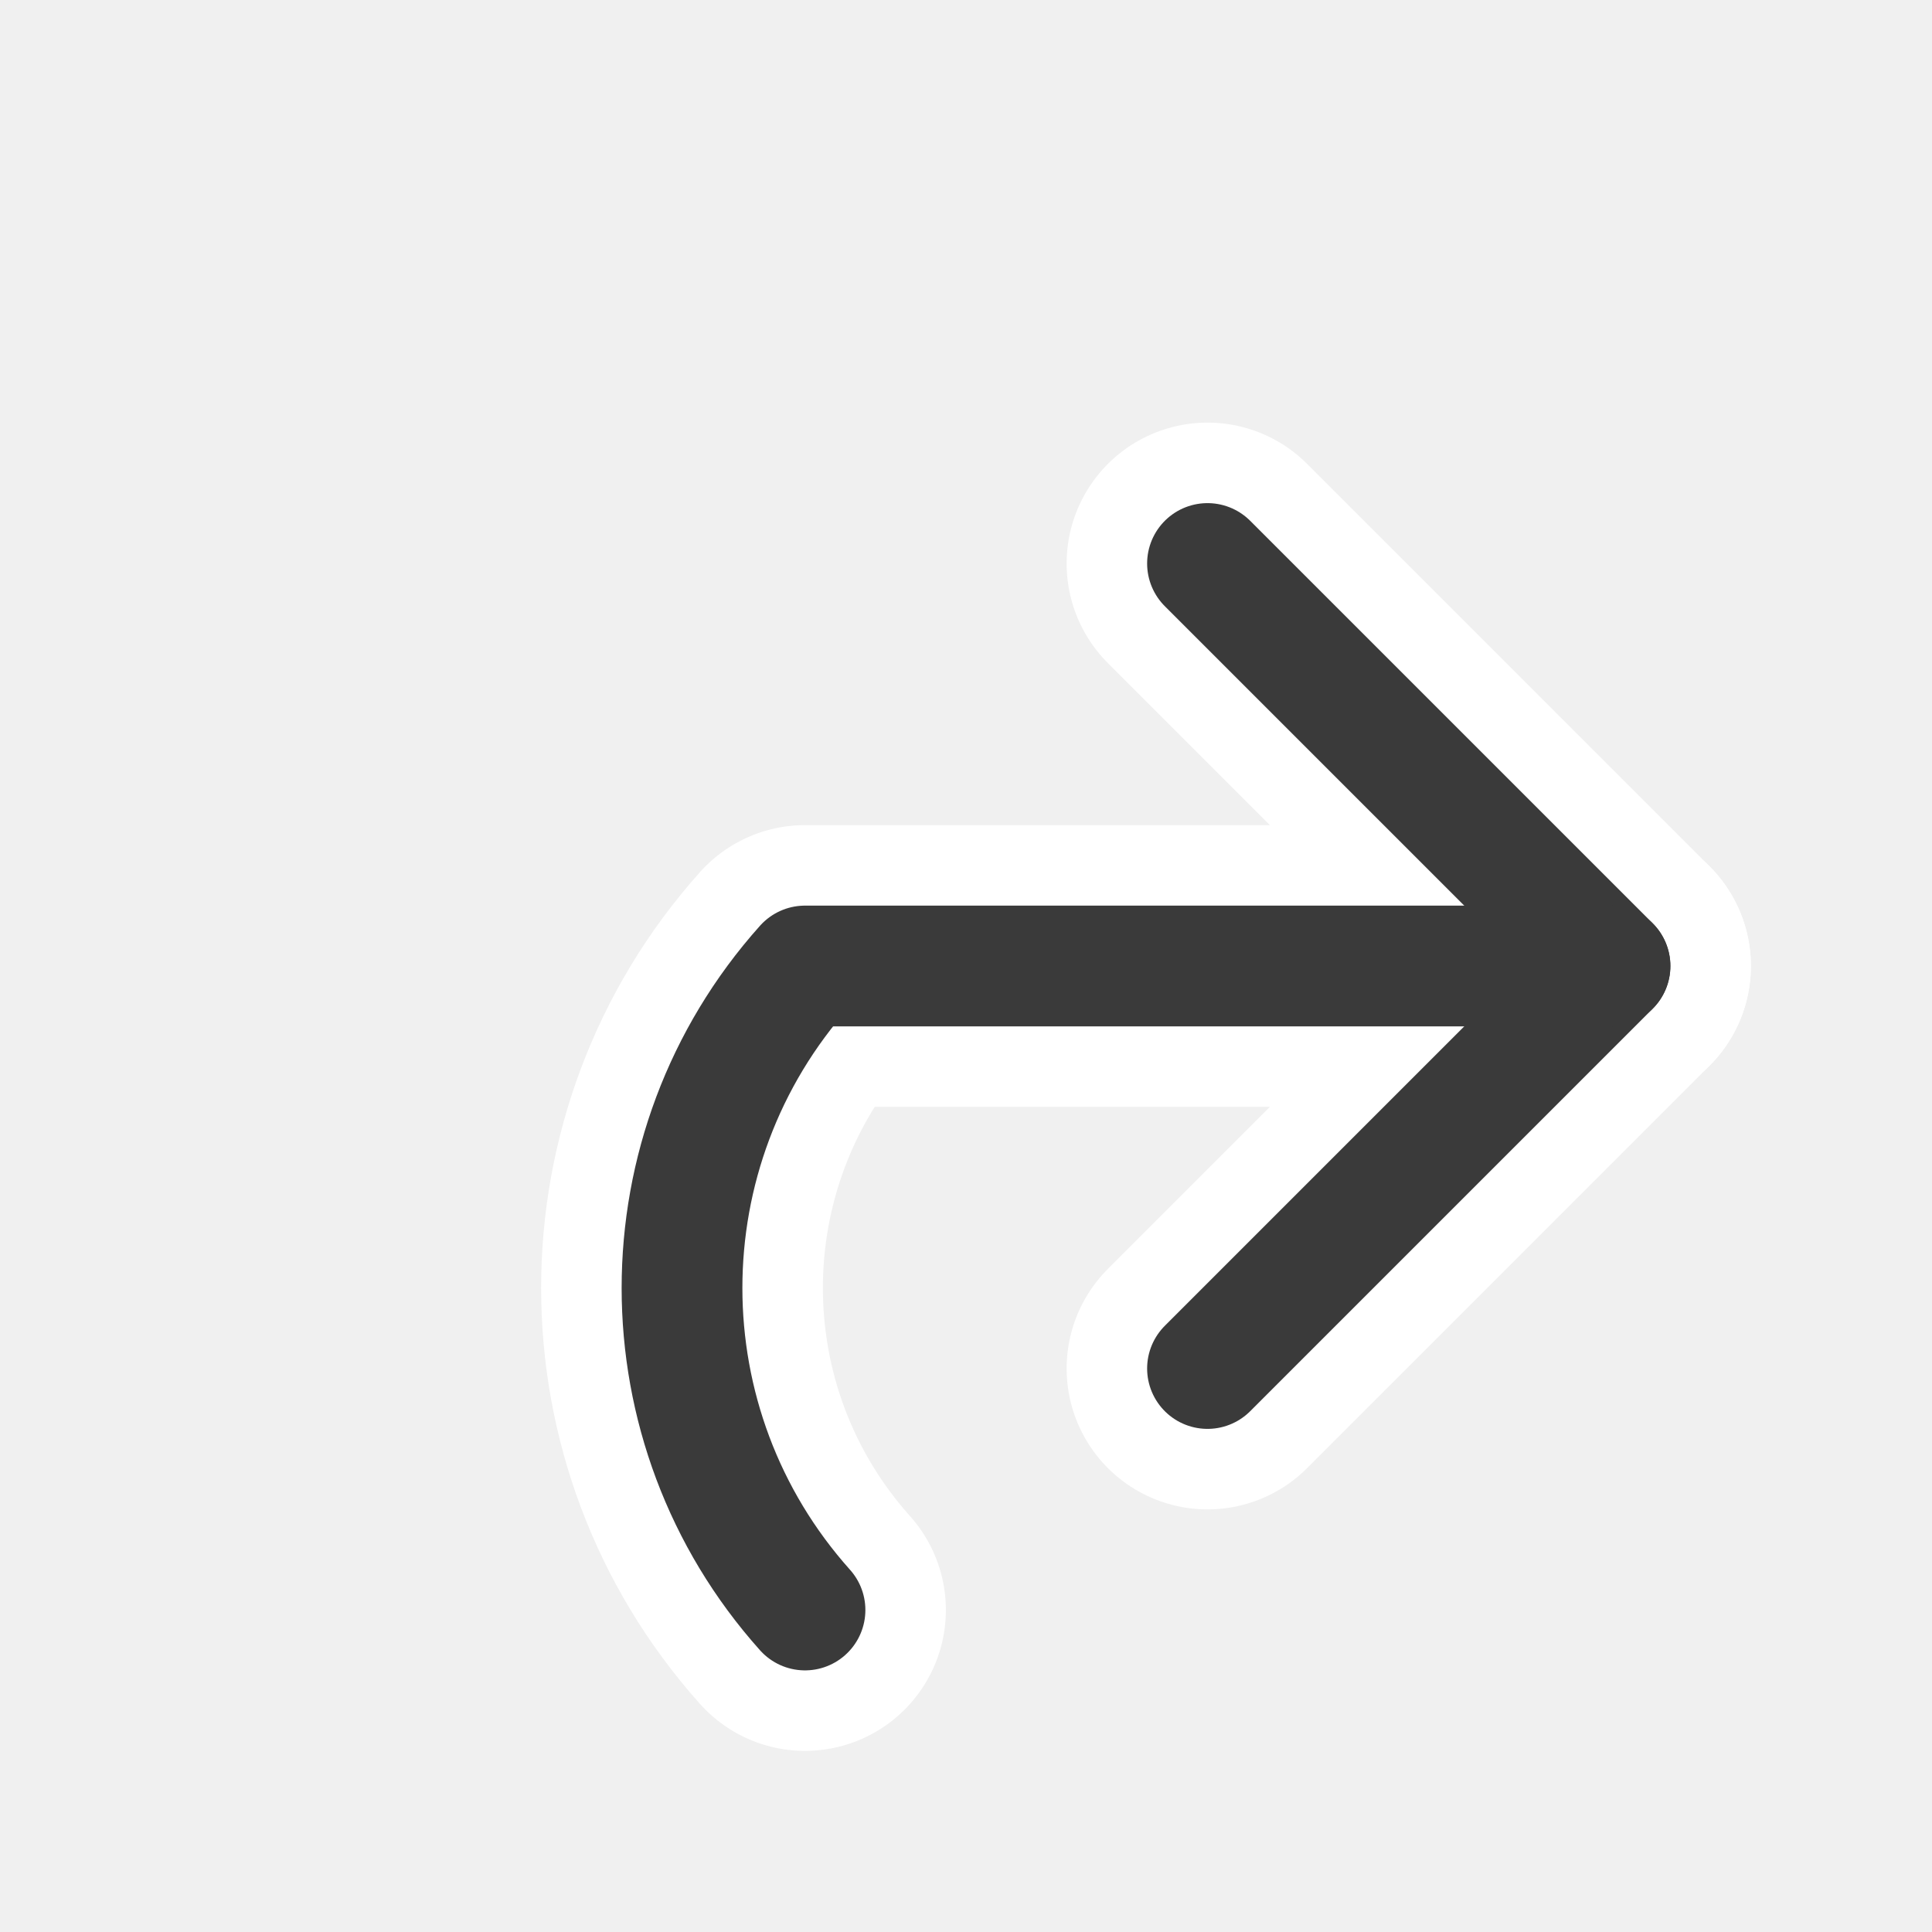
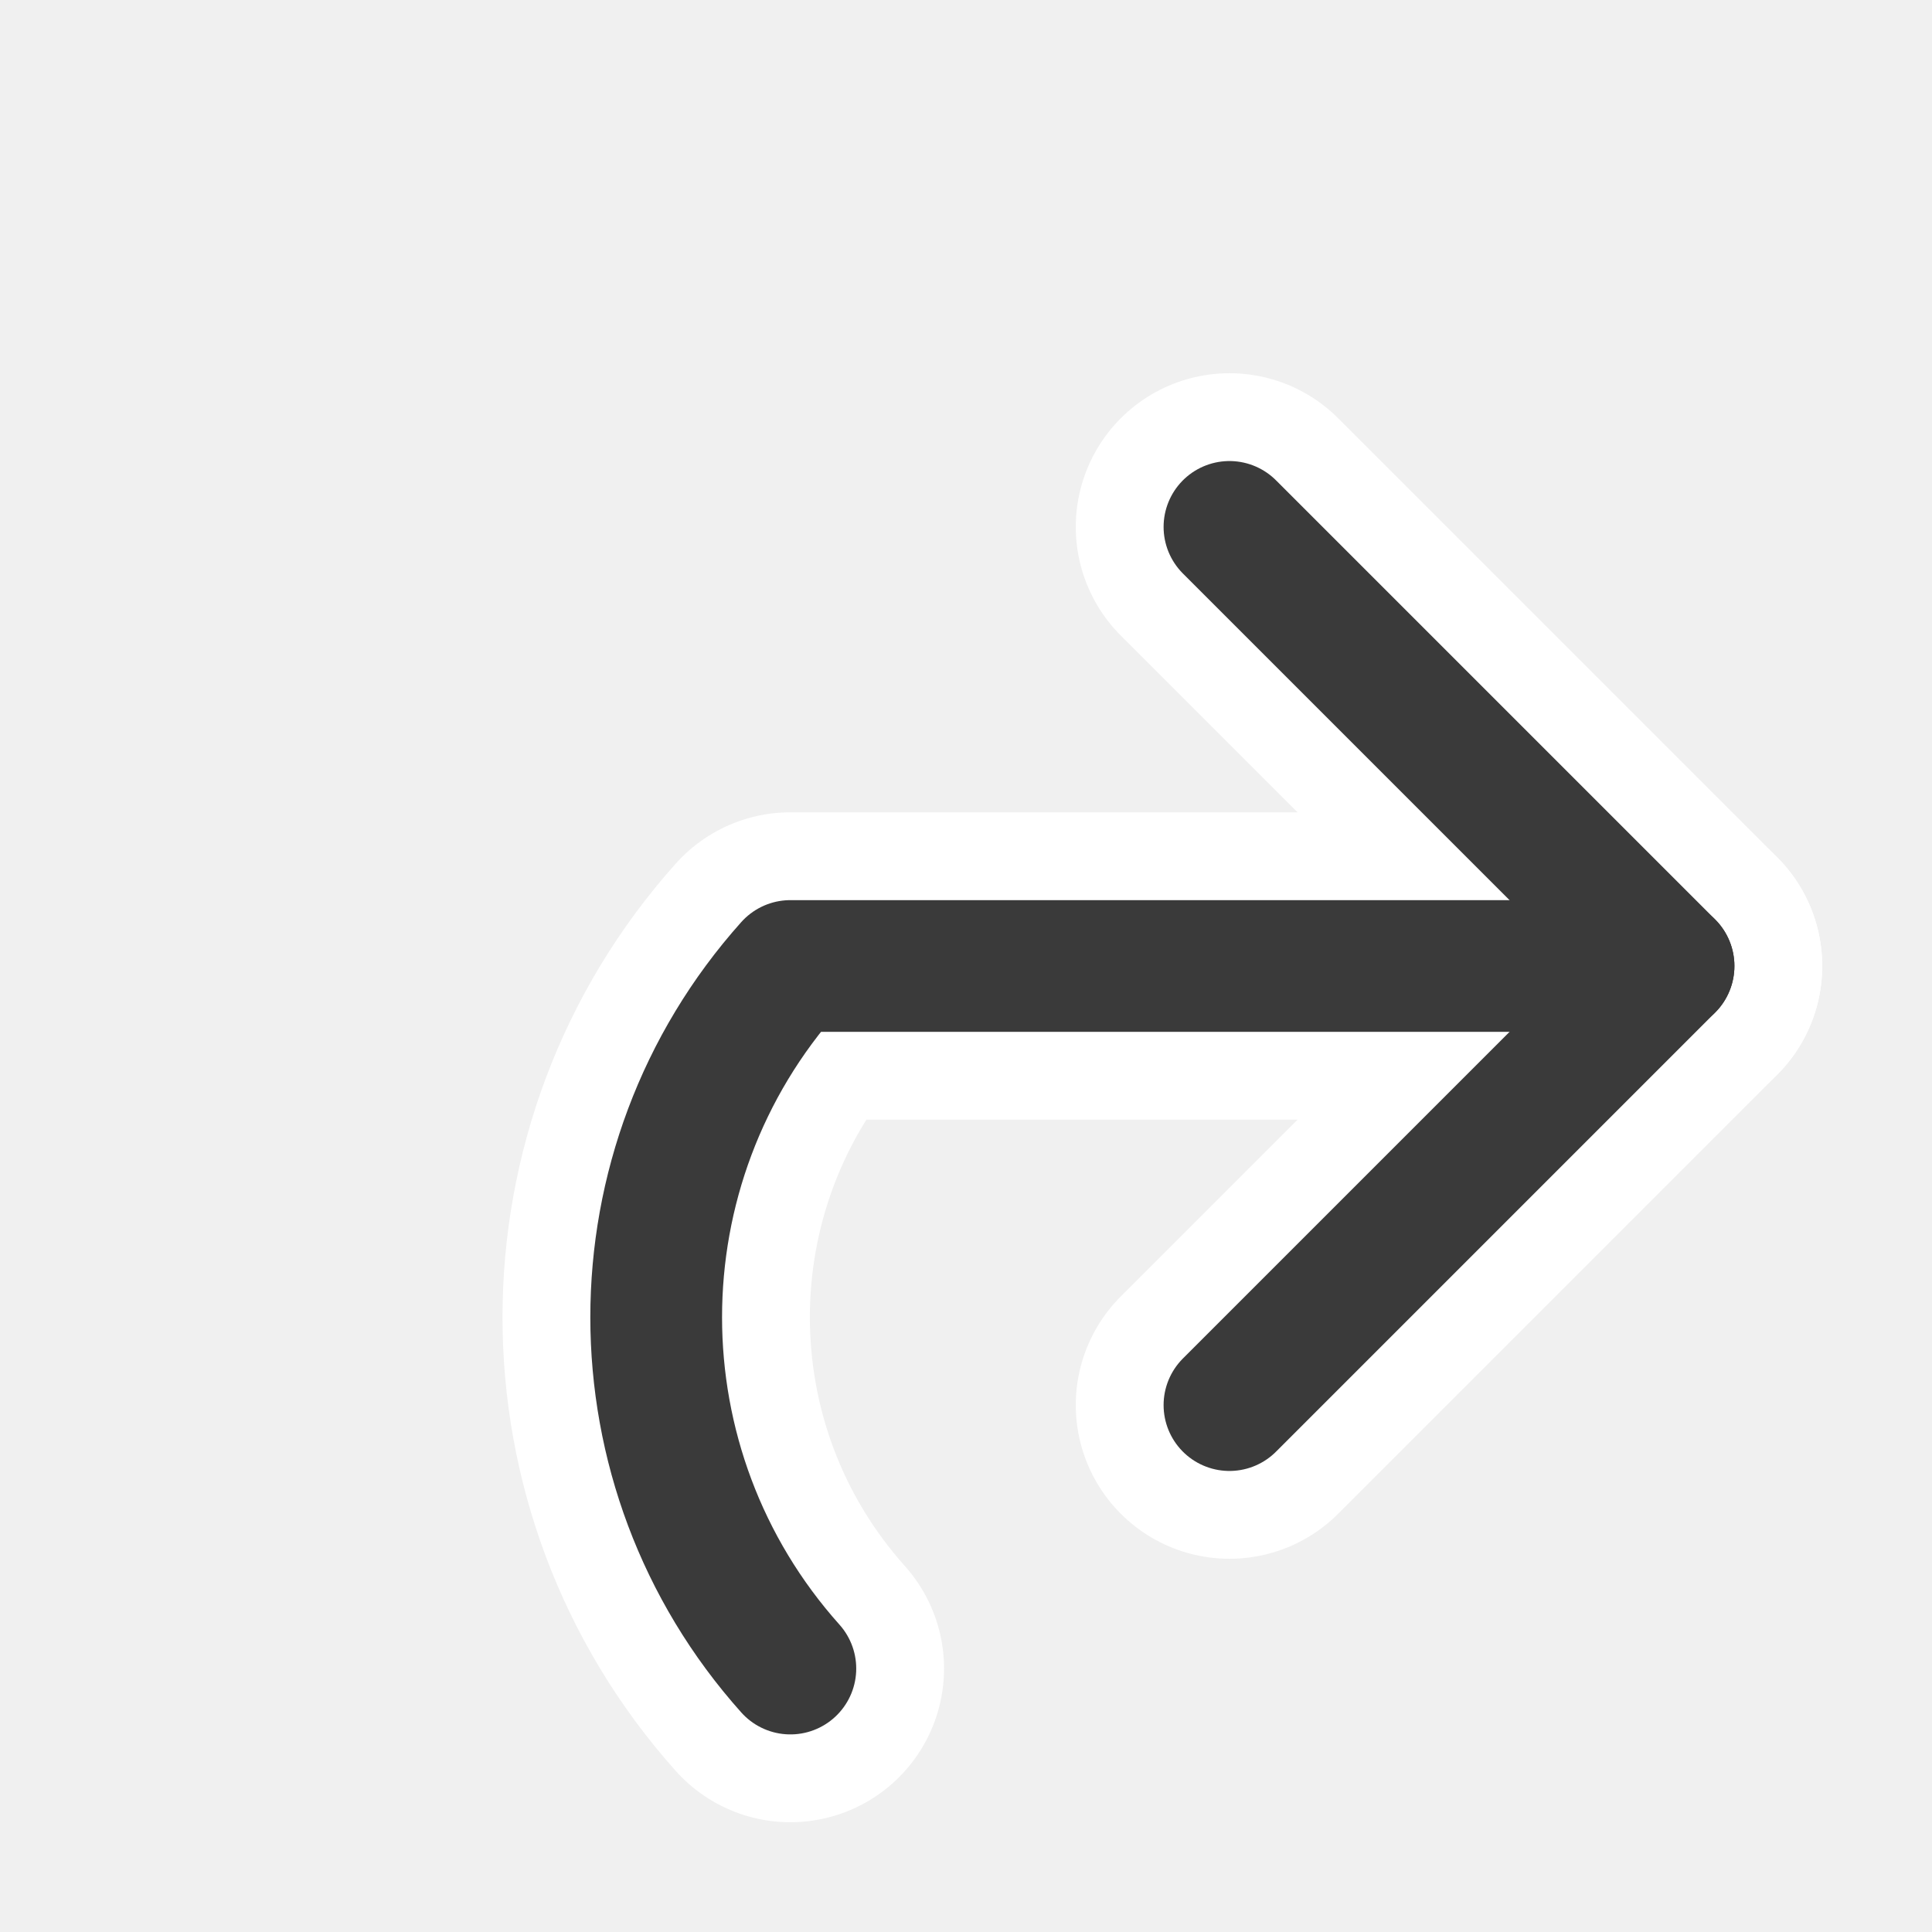
- <svg xmlns="http://www.w3.org/2000/svg" width="24" height="24" viewBox="0 0 24 24" fill="none" stroke="#3a3a3a" stroke-width="1.5" stroke-linecap="round" stroke-linejoin="round">
+ <svg xmlns="http://www.w3.org/2000/svg" viewBox="1 1 22 22" fill="none" stroke="#3a3a3a" stroke-width="1.5" stroke-linecap="round" stroke-linejoin="round">
  <g stroke="#ffffff" stroke-width="3.5">
    <path d="m15 7 5 5-5 5" />
    <path d="M20 12H10a6 6 0 0 0 0 8" />
  </g>
  <path d="m15 7 5 5-5 5" />
  <path d="M20 12H10a6 6 0 0 0 0 8" />
</svg>
